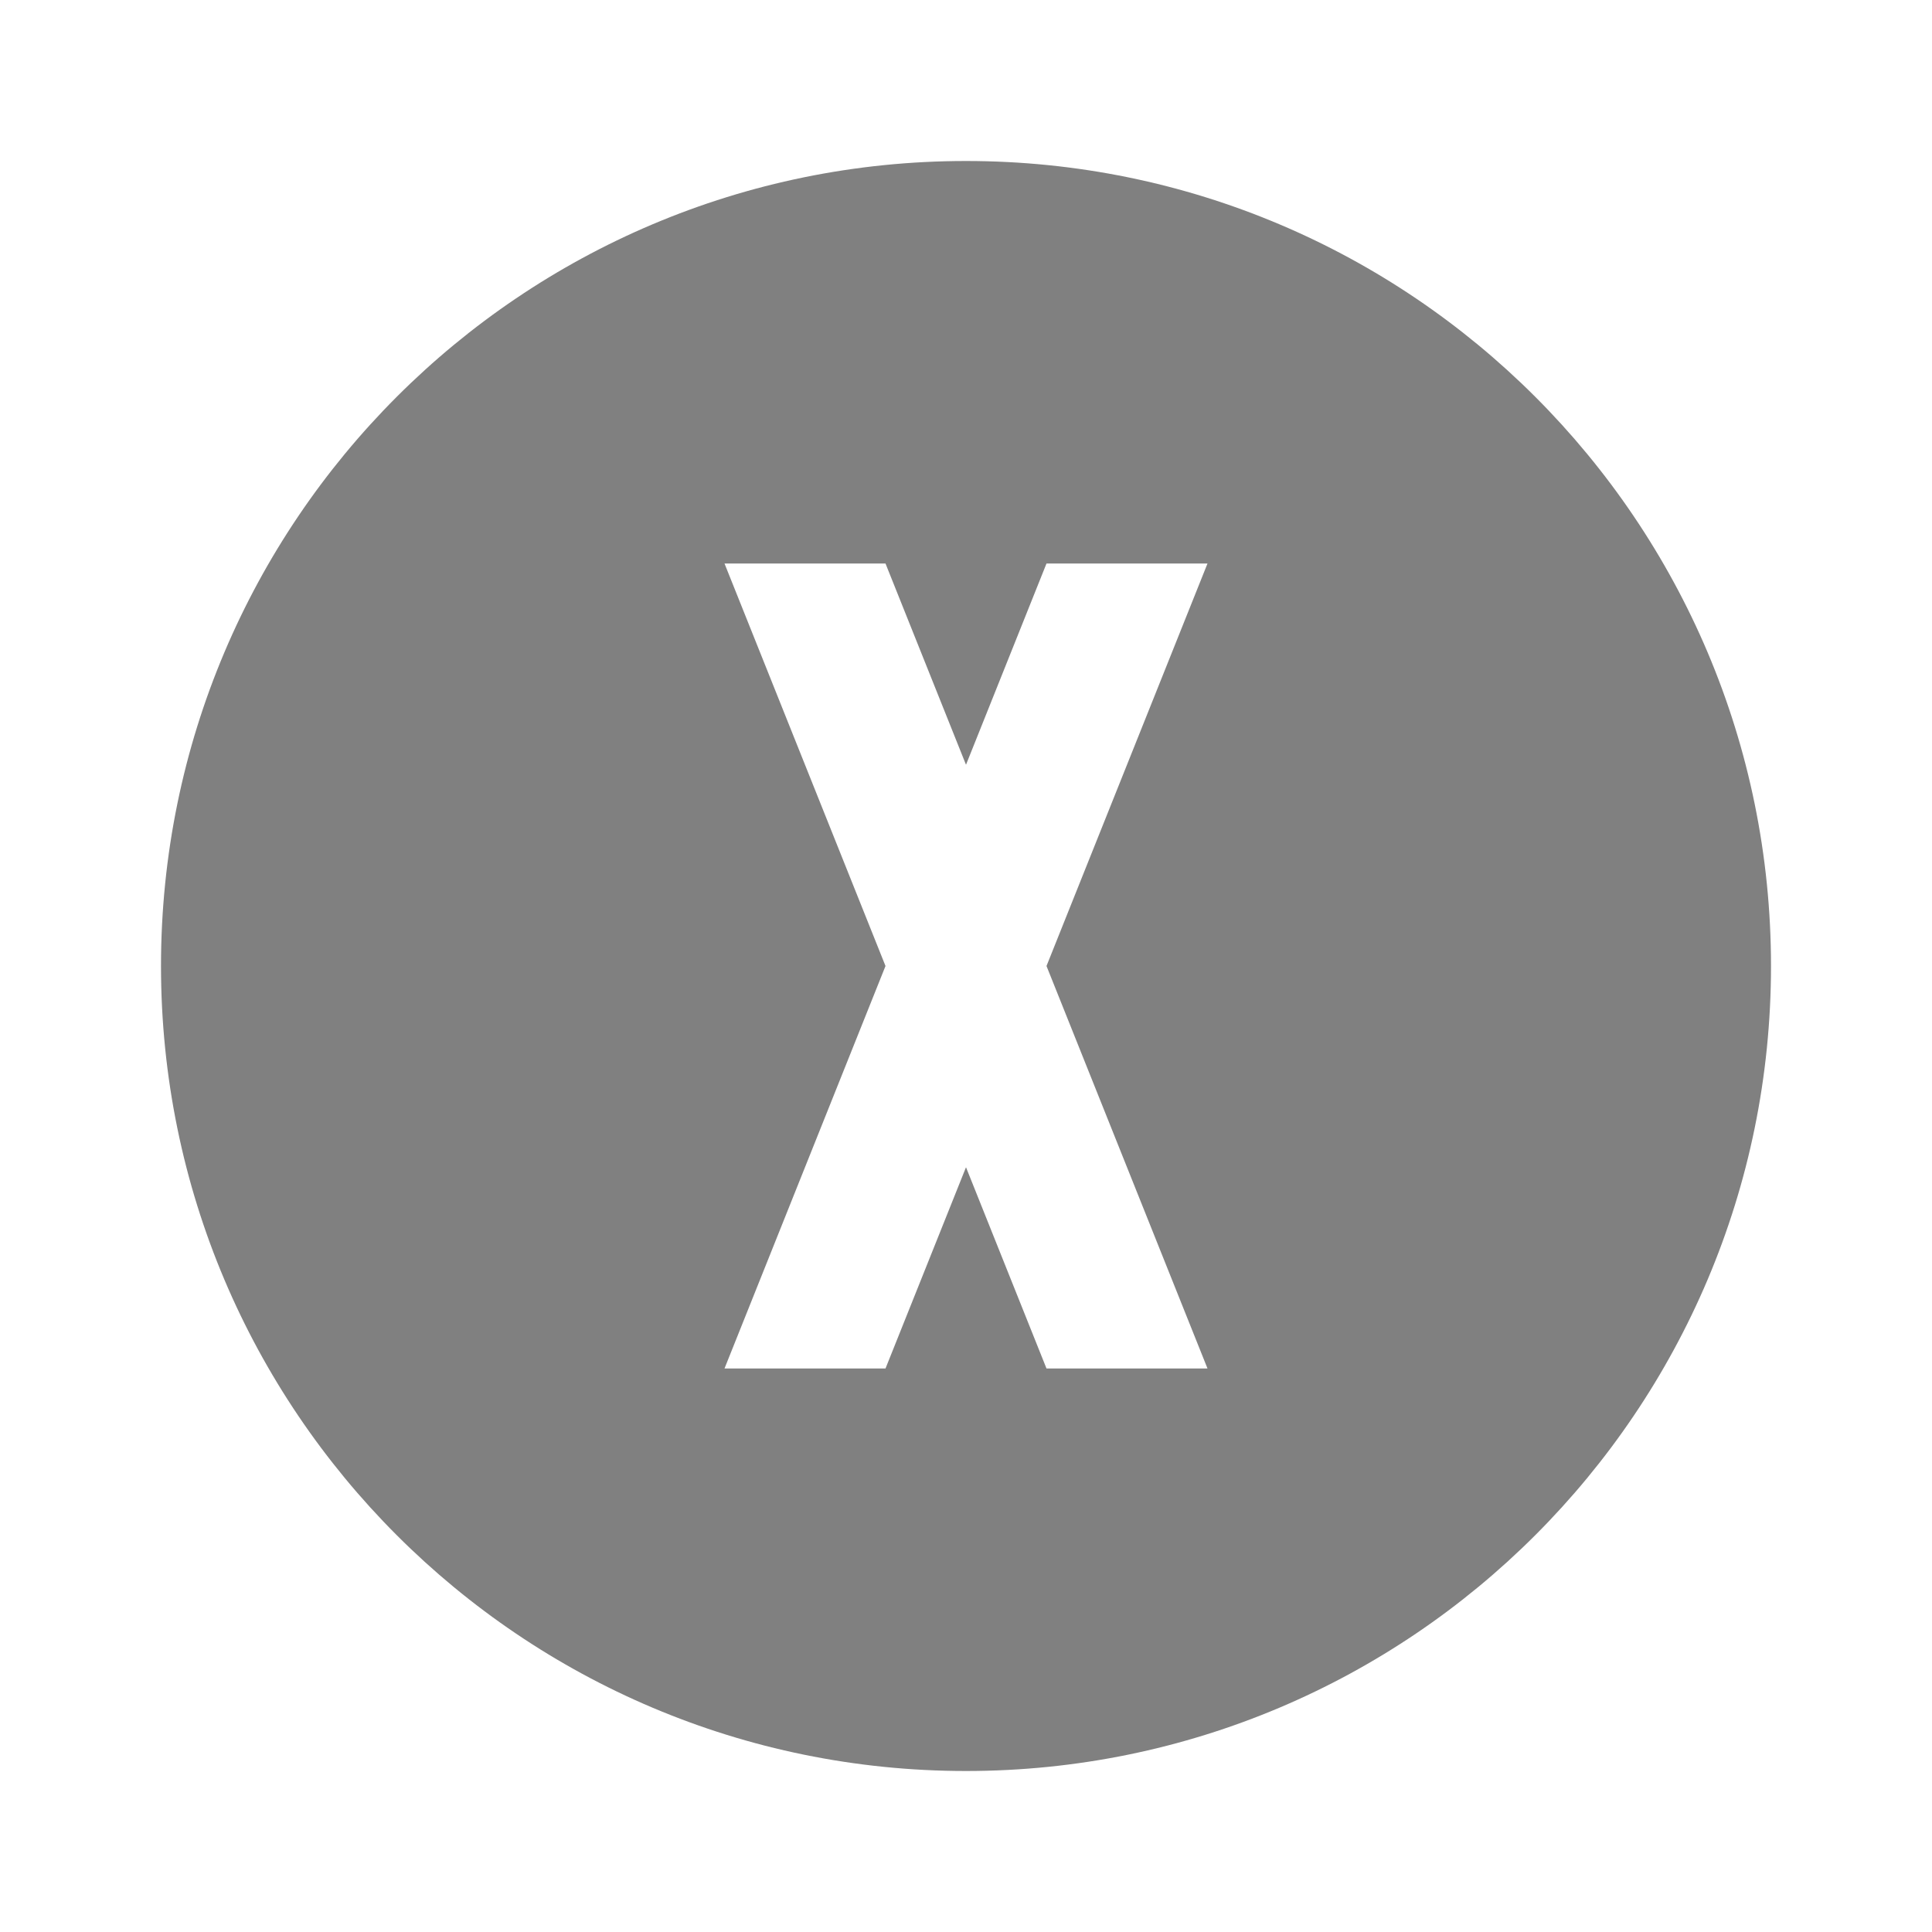
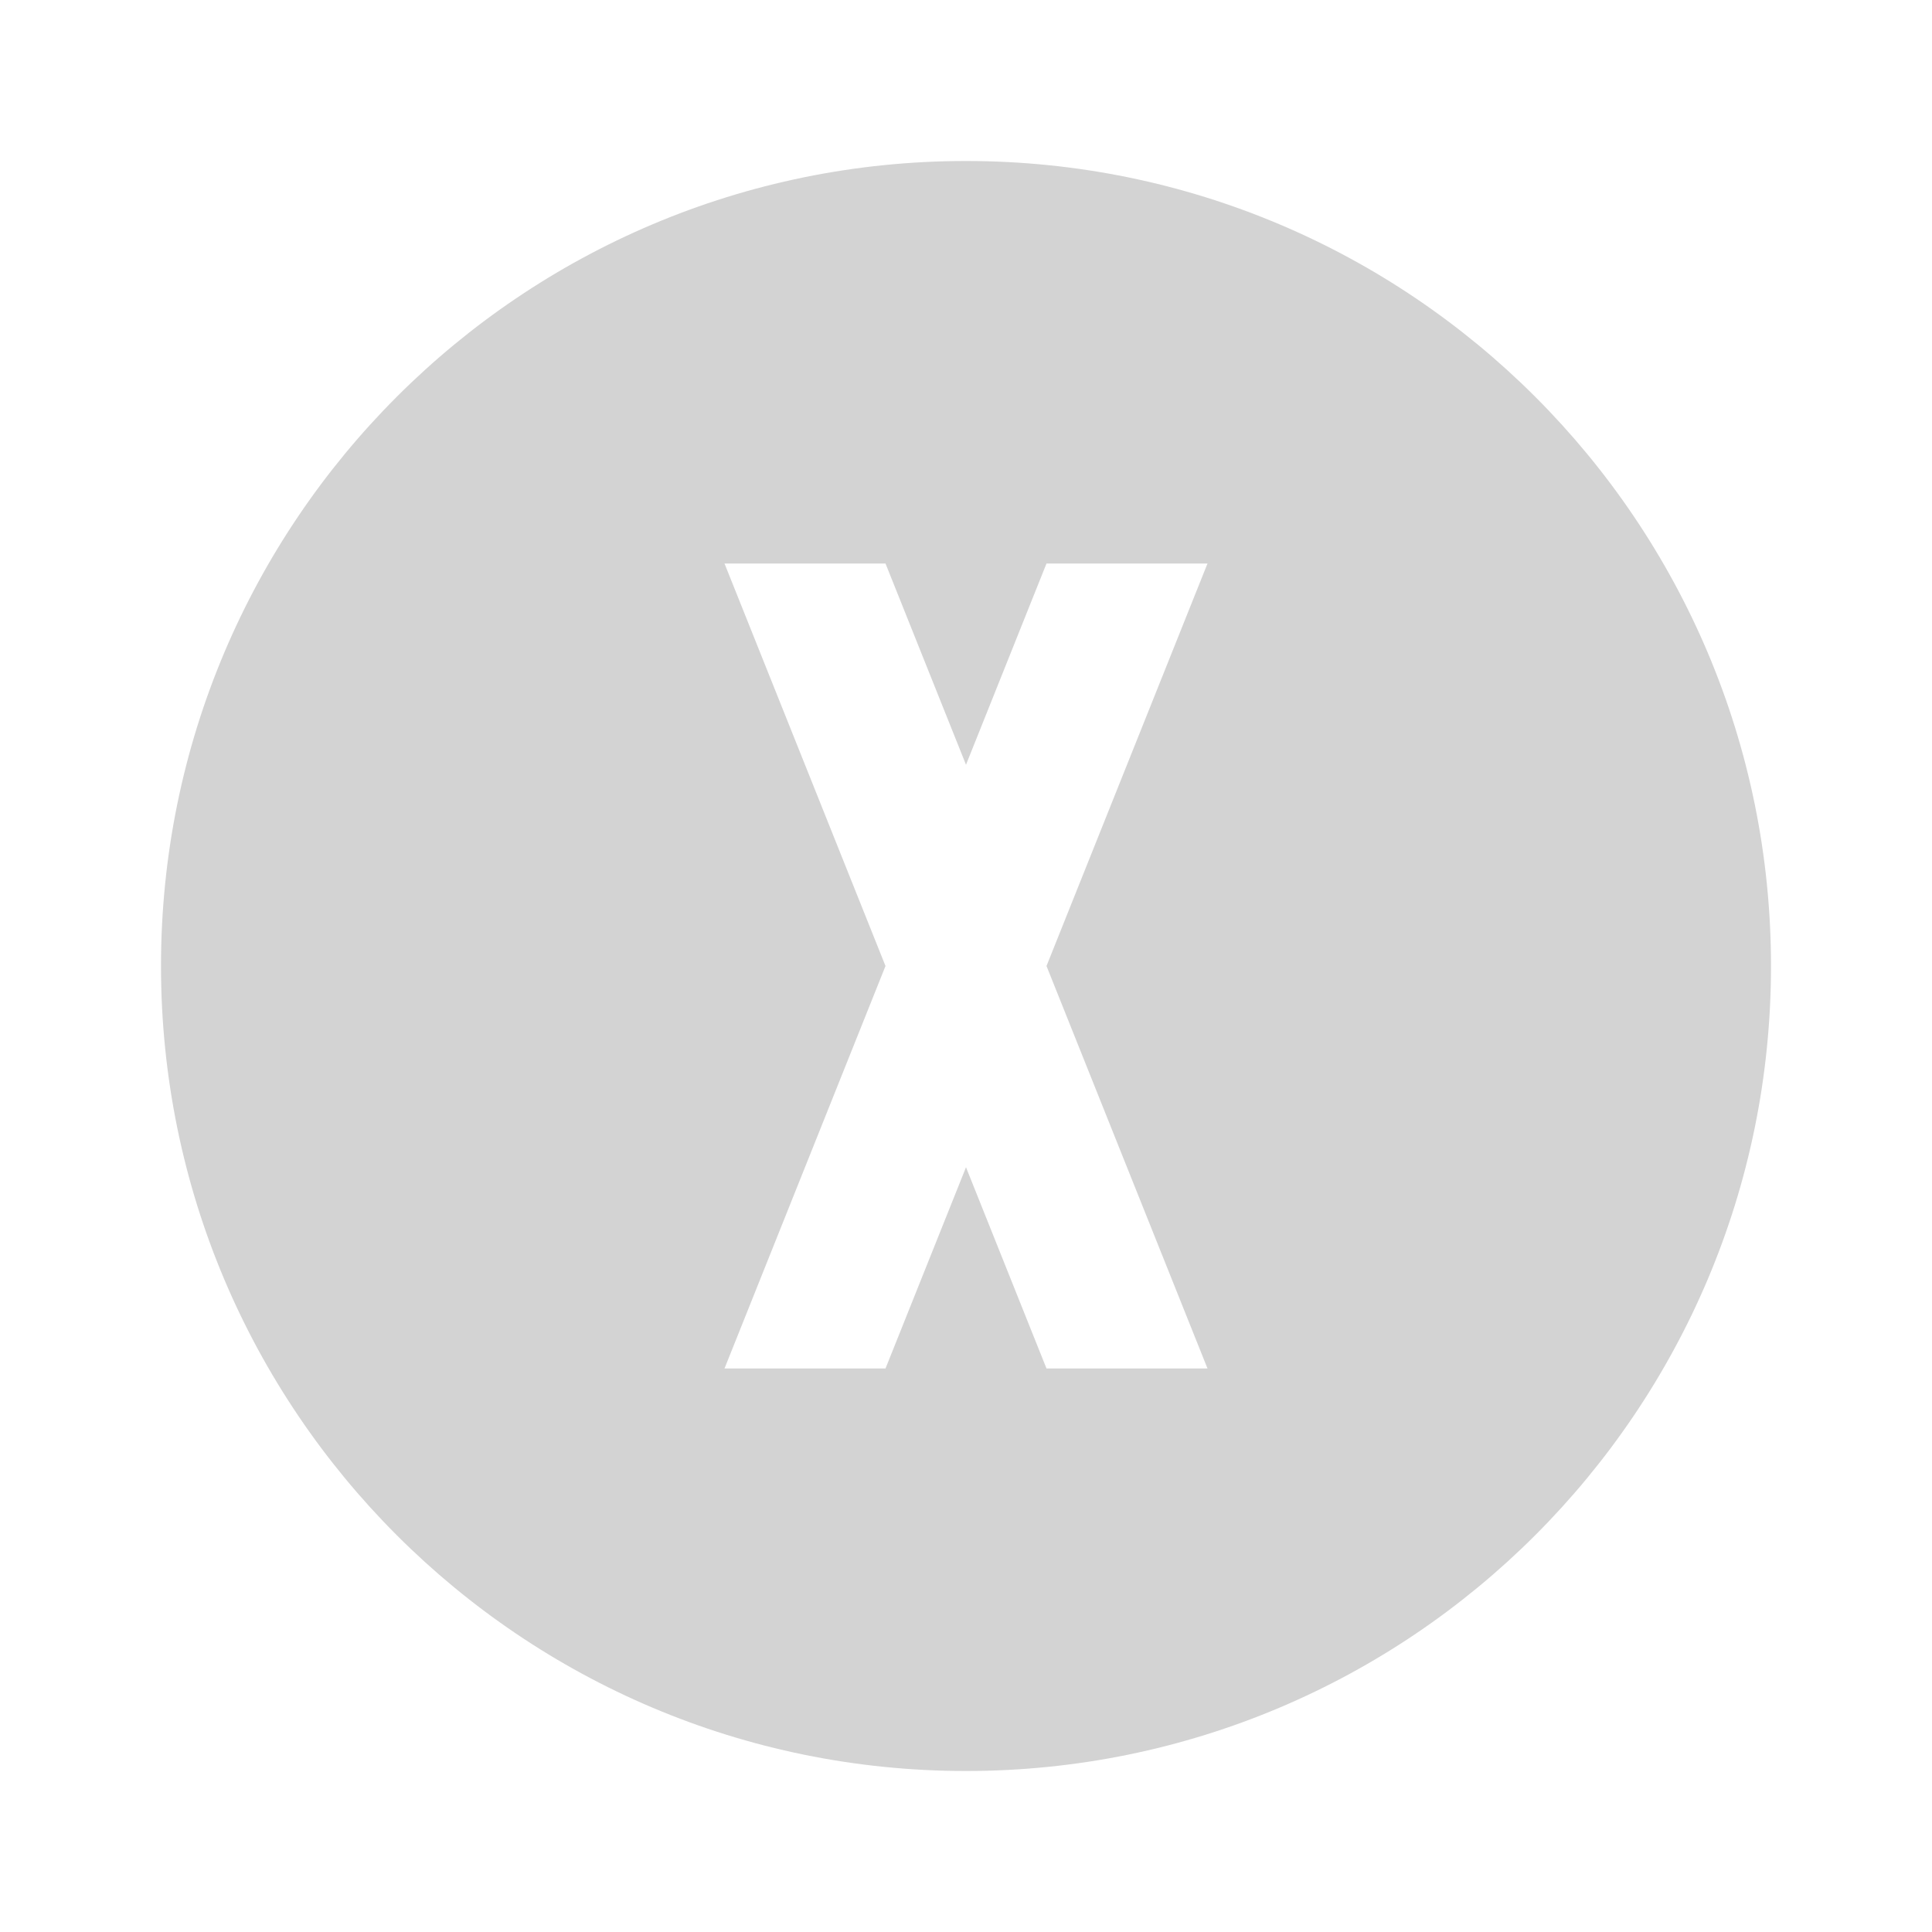
- <svg xmlns="http://www.w3.org/2000/svg" style="fill: gray; background-color: rgba(0, 0, 0, 0.01);" viewBox="0 0 24 24">
+ <svg xmlns="http://www.w3.org/2000/svg" style="fill: lightgray; background-color: rgba(0, 0, 0, 0.01);" viewBox="0 0 24 24">
  <path d="M9,7L11,12L9,17H11L12,14.5L13,17H15L13,12L15,7H13L12,9.5L11,7H9M12,2A10,10 0 0,1 22,12A10,10 0 0,1 12,22A10,10 0 0,1 2,12A10,10 0 0,1 12,2Z" />
</svg>
